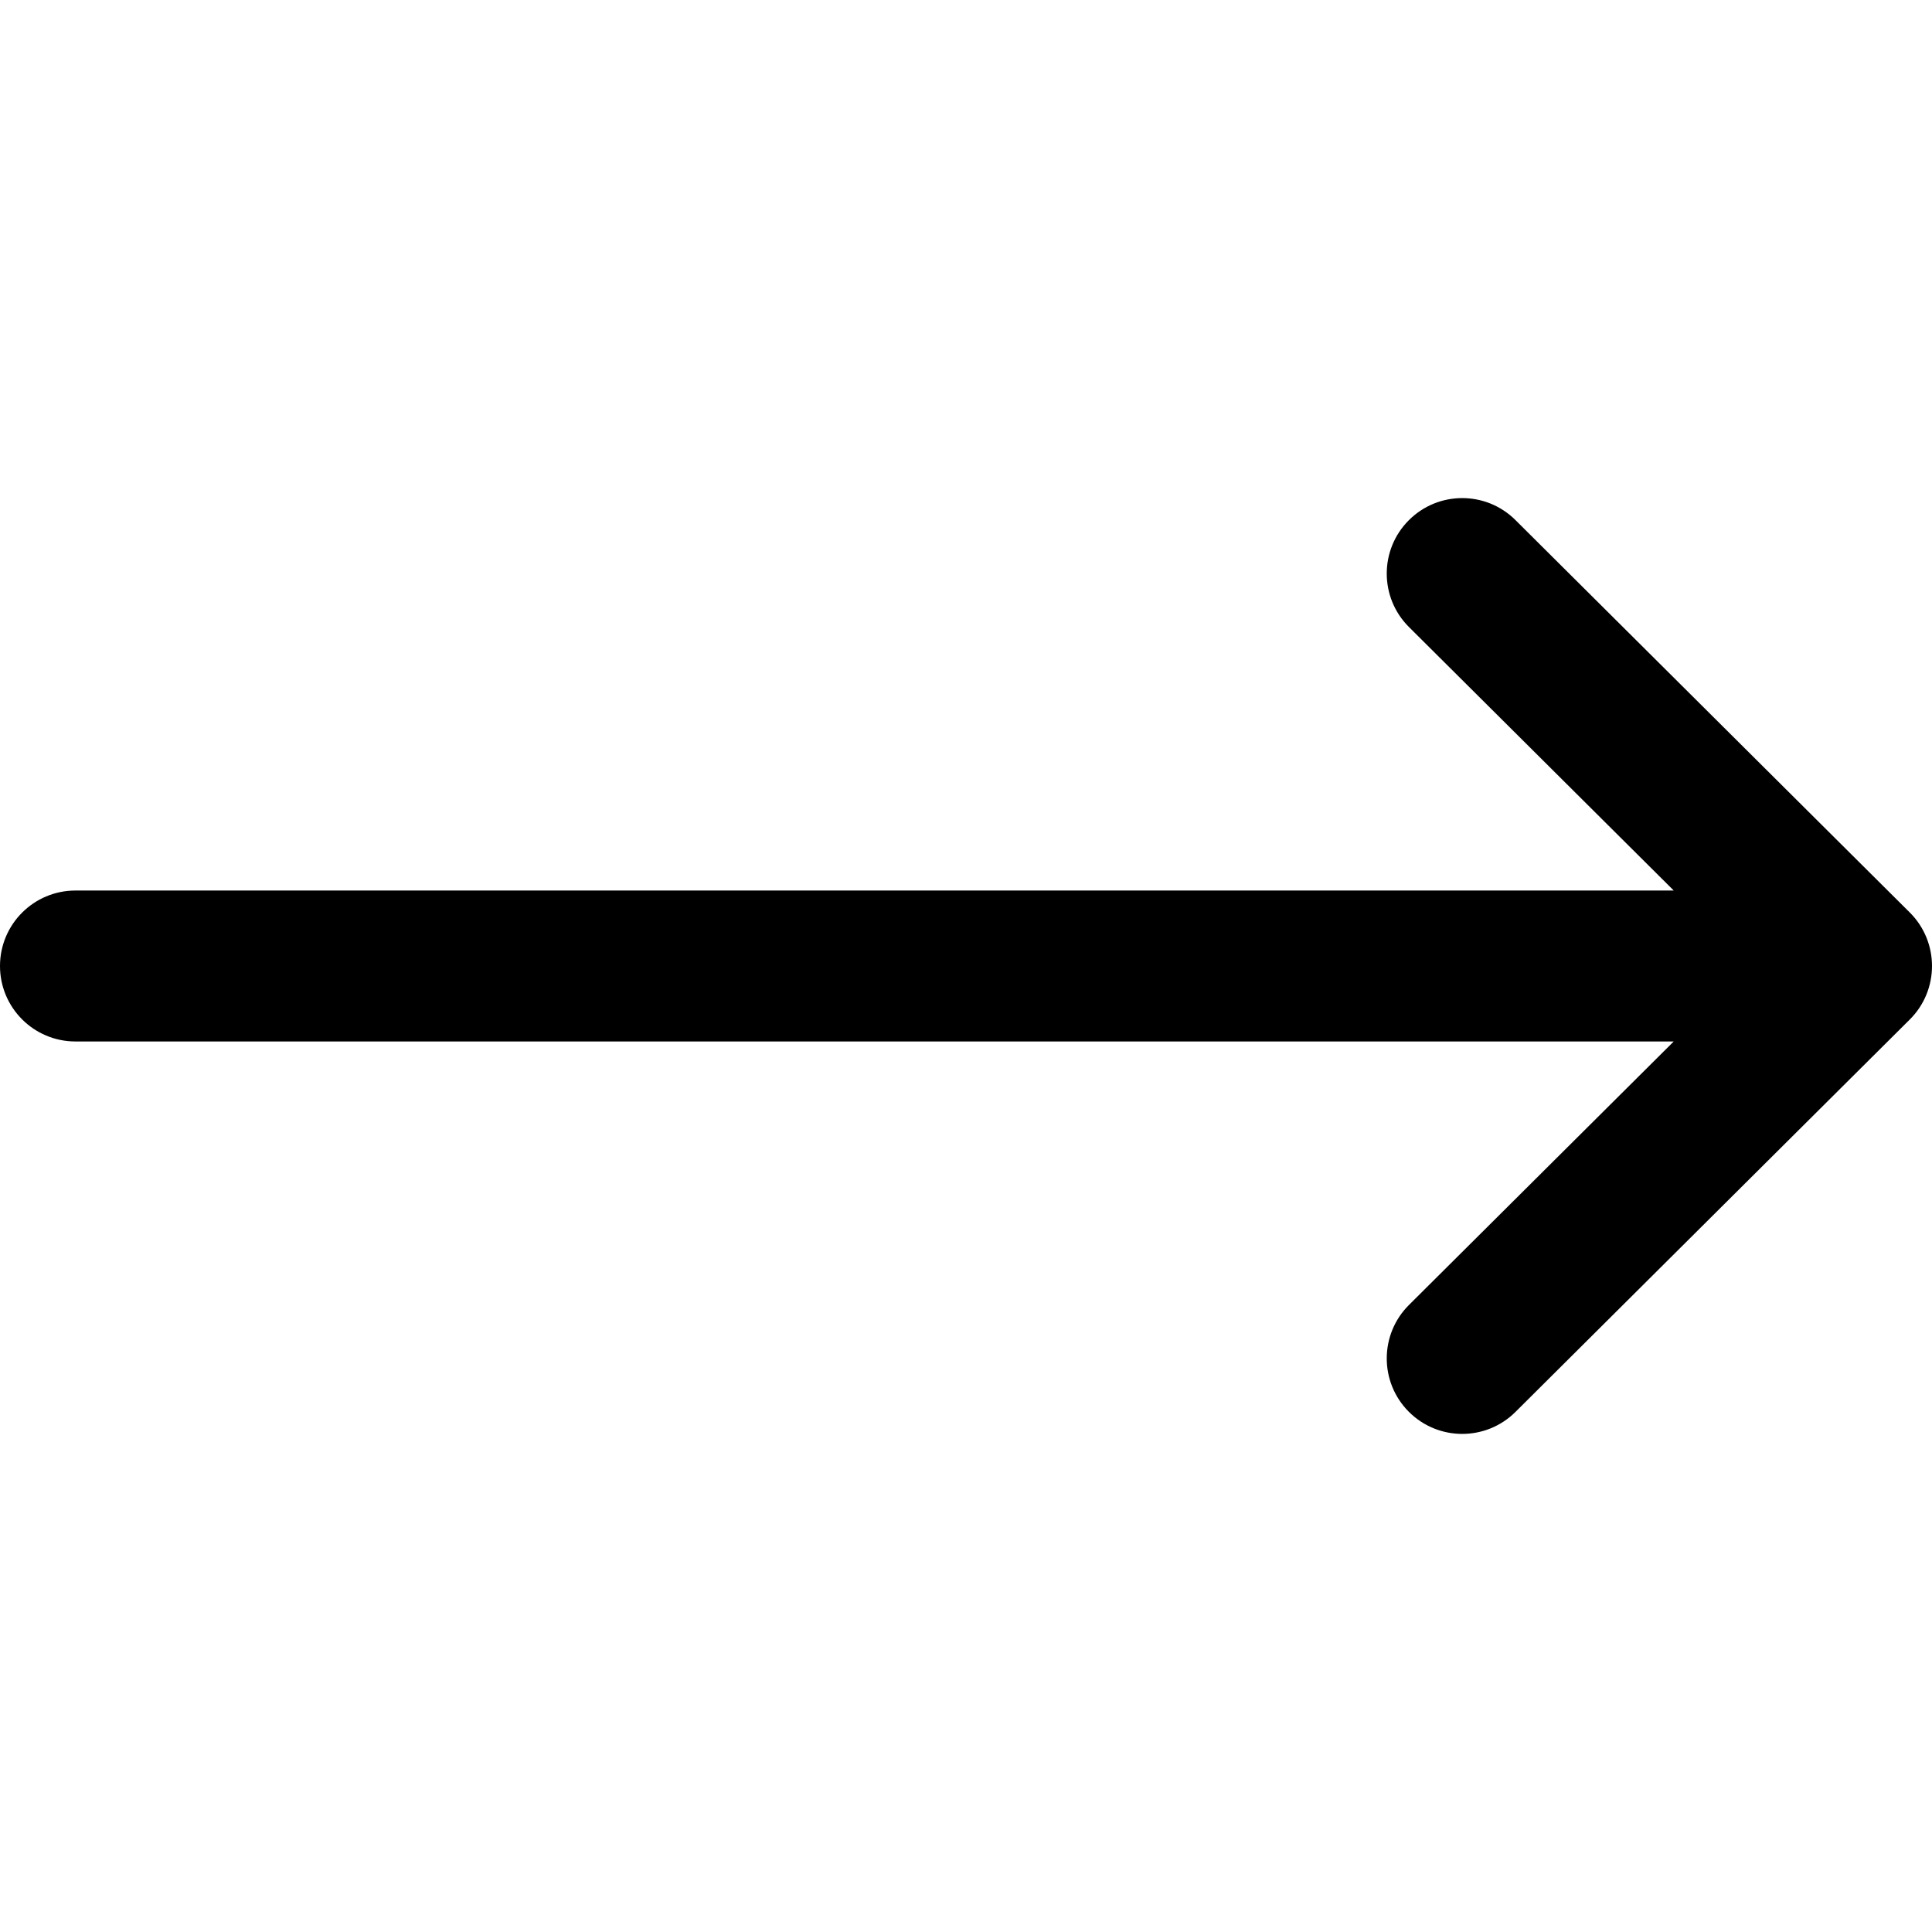
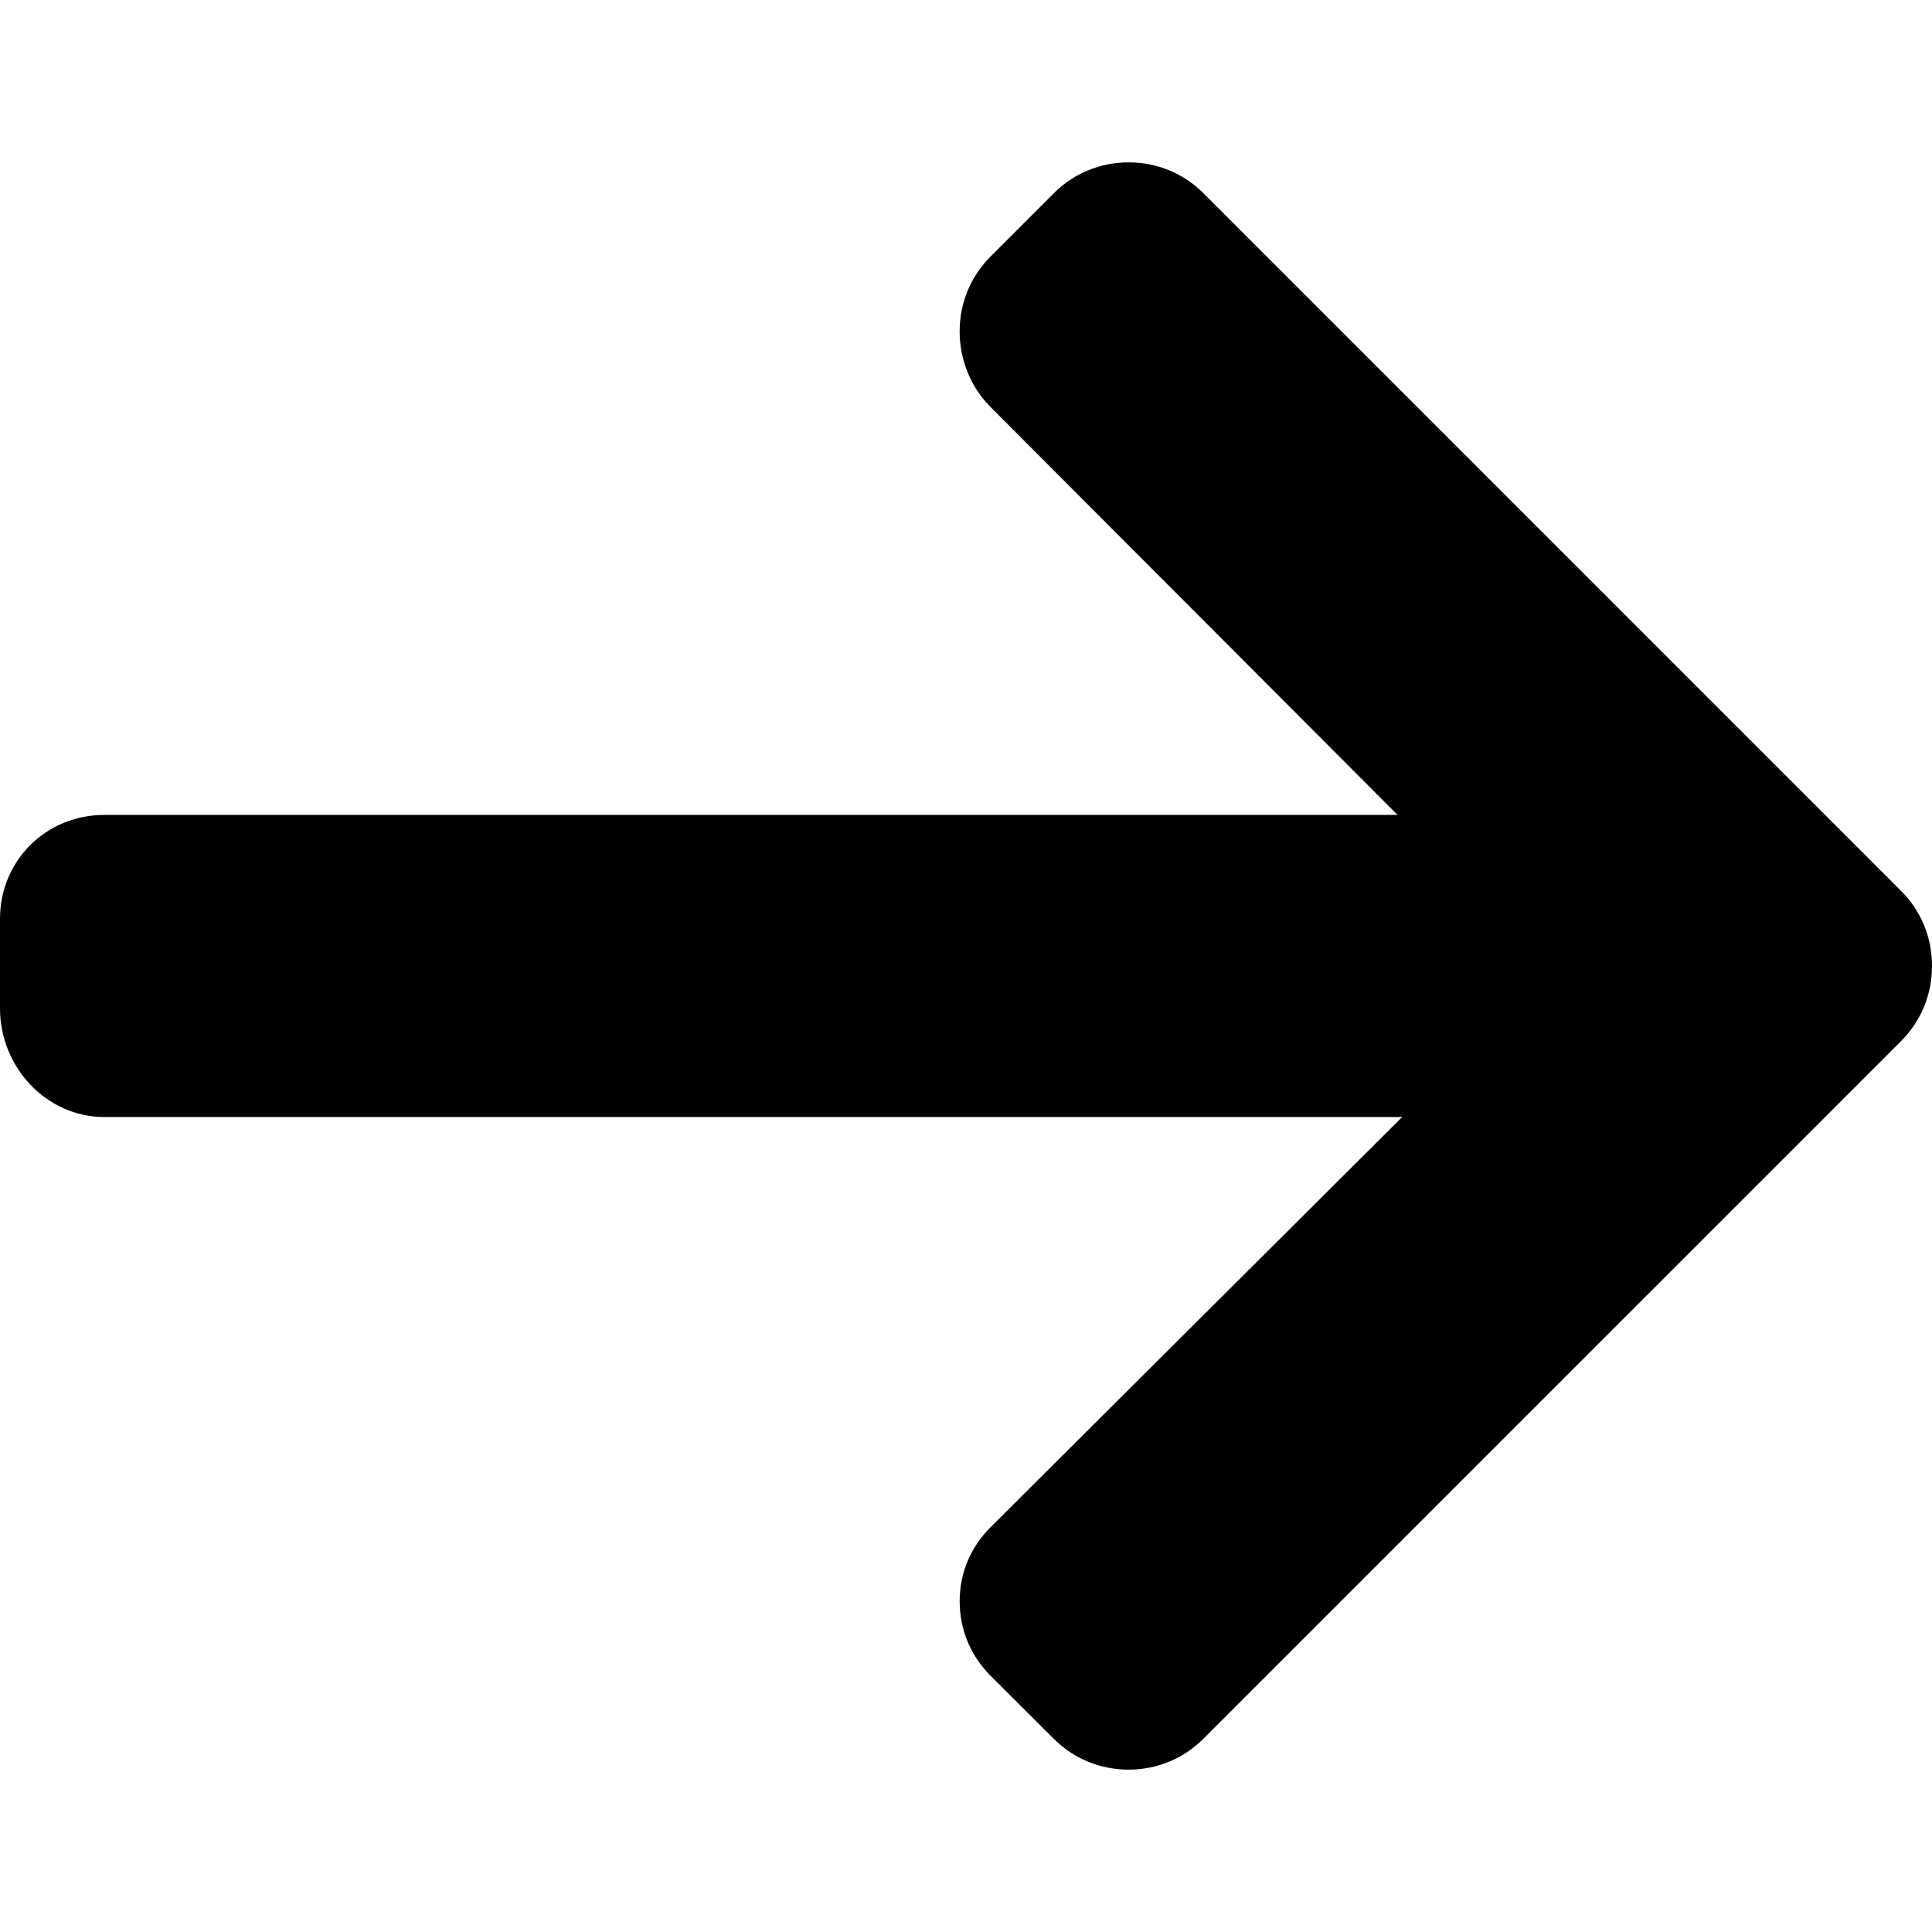
- <svg xmlns="http://www.w3.org/2000/svg" version="1.1" id="Capa_1" x="0px" y="0px" viewBox="0 0 512 512" style="enable-background:new 0 0 512 512;" xml:space="preserve">
+ <svg xmlns="http://www.w3.org/2000/svg" version="1.1" id="Layer_1" x="0px" y="0px" viewBox="0 0 492.004 492.004" style="enable-background:new 0 0 492.004 492.004;" xml:space="preserve">
  <g>
    <g>
-       <path d="M506.134,241.843c-0.006-0.006-0.011-0.013-0.018-0.019l-104.504-104c-7.829-7.791-20.492-7.762-28.285,0.068    c-7.792,7.829-7.762,20.492,0.067,28.284L443.558,236H20c-11.046,0-20,8.954-20,20c0,11.046,8.954,20,20,20h423.557    l-70.162,69.824c-7.829,7.792-7.859,20.455-0.067,28.284c7.793,7.831,20.457,7.858,28.285,0.068l104.504-104    c0.006-0.006,0.011-0.013,0.018-0.019C513.968,262.339,513.943,249.635,506.134,241.843z" />
+       <path d="M484.14,226.886L306.46,49.202c-5.072-5.072-11.832-7.856-19.04-7.856c-7.216,0-13.972,2.788-19.044,7.856l-16.132,16.136    c-5.068,5.064-7.86,11.828-7.86,19.04c0,7.208,2.792,14.2,7.86,19.264L355.9,207.526H26.58C11.732,207.526,0,219.15,0,234.002    v22.812c0,14.852,11.732,27.648,26.58,27.648h330.496L252.248,388.926c-5.068,5.072-7.86,11.652-7.86,18.864    c0,7.204,2.792,13.88,7.86,18.948l16.132,16.084c5.072,5.072,11.828,7.836,19.044,7.836c7.208,0,13.968-2.8,19.04-7.872    l177.68-177.68c5.084-5.088,7.88-11.88,7.86-19.1C492.02,238.762,489.228,231.966,484.14,226.886z" />
    </g>
  </g>
  <g>
</g>
  <g>
</g>
  <g>
</g>
  <g>
</g>
  <g>
</g>
  <g>
</g>
  <g>
</g>
  <g>
</g>
  <g>
</g>
  <g>
</g>
  <g>
</g>
  <g>
</g>
  <g>
</g>
  <g>
</g>
  <g>
</g>
</svg>
